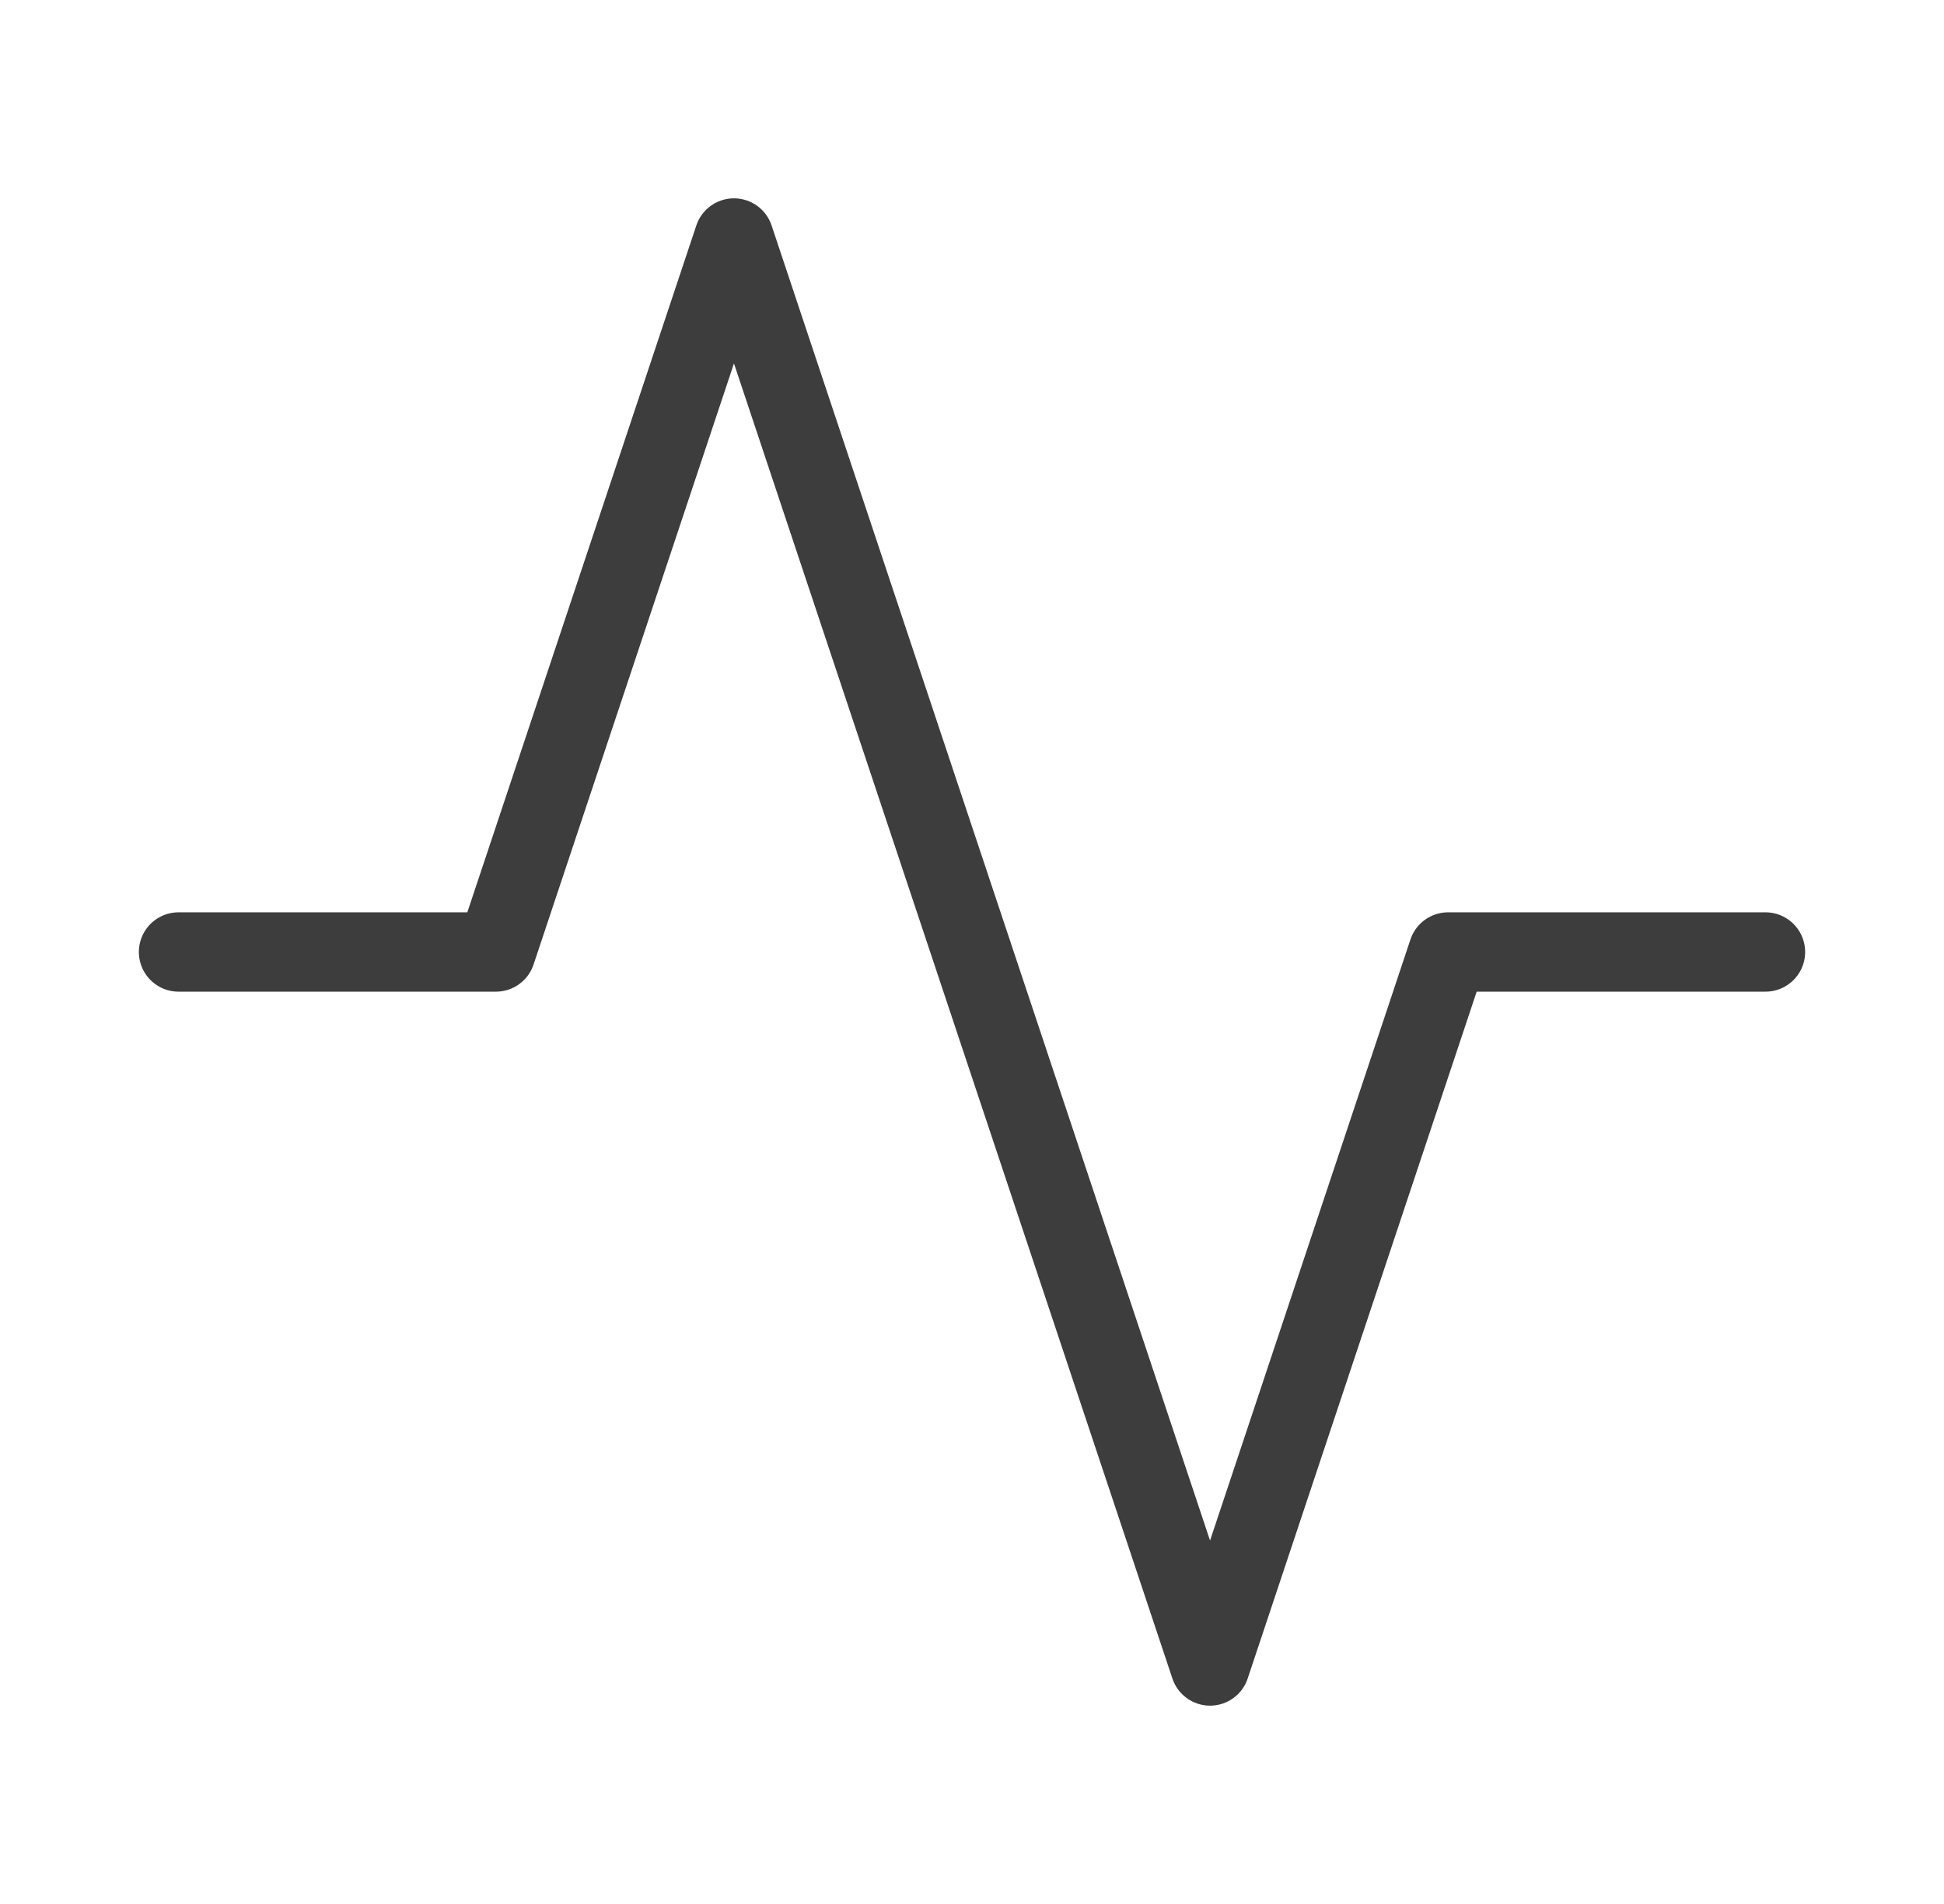
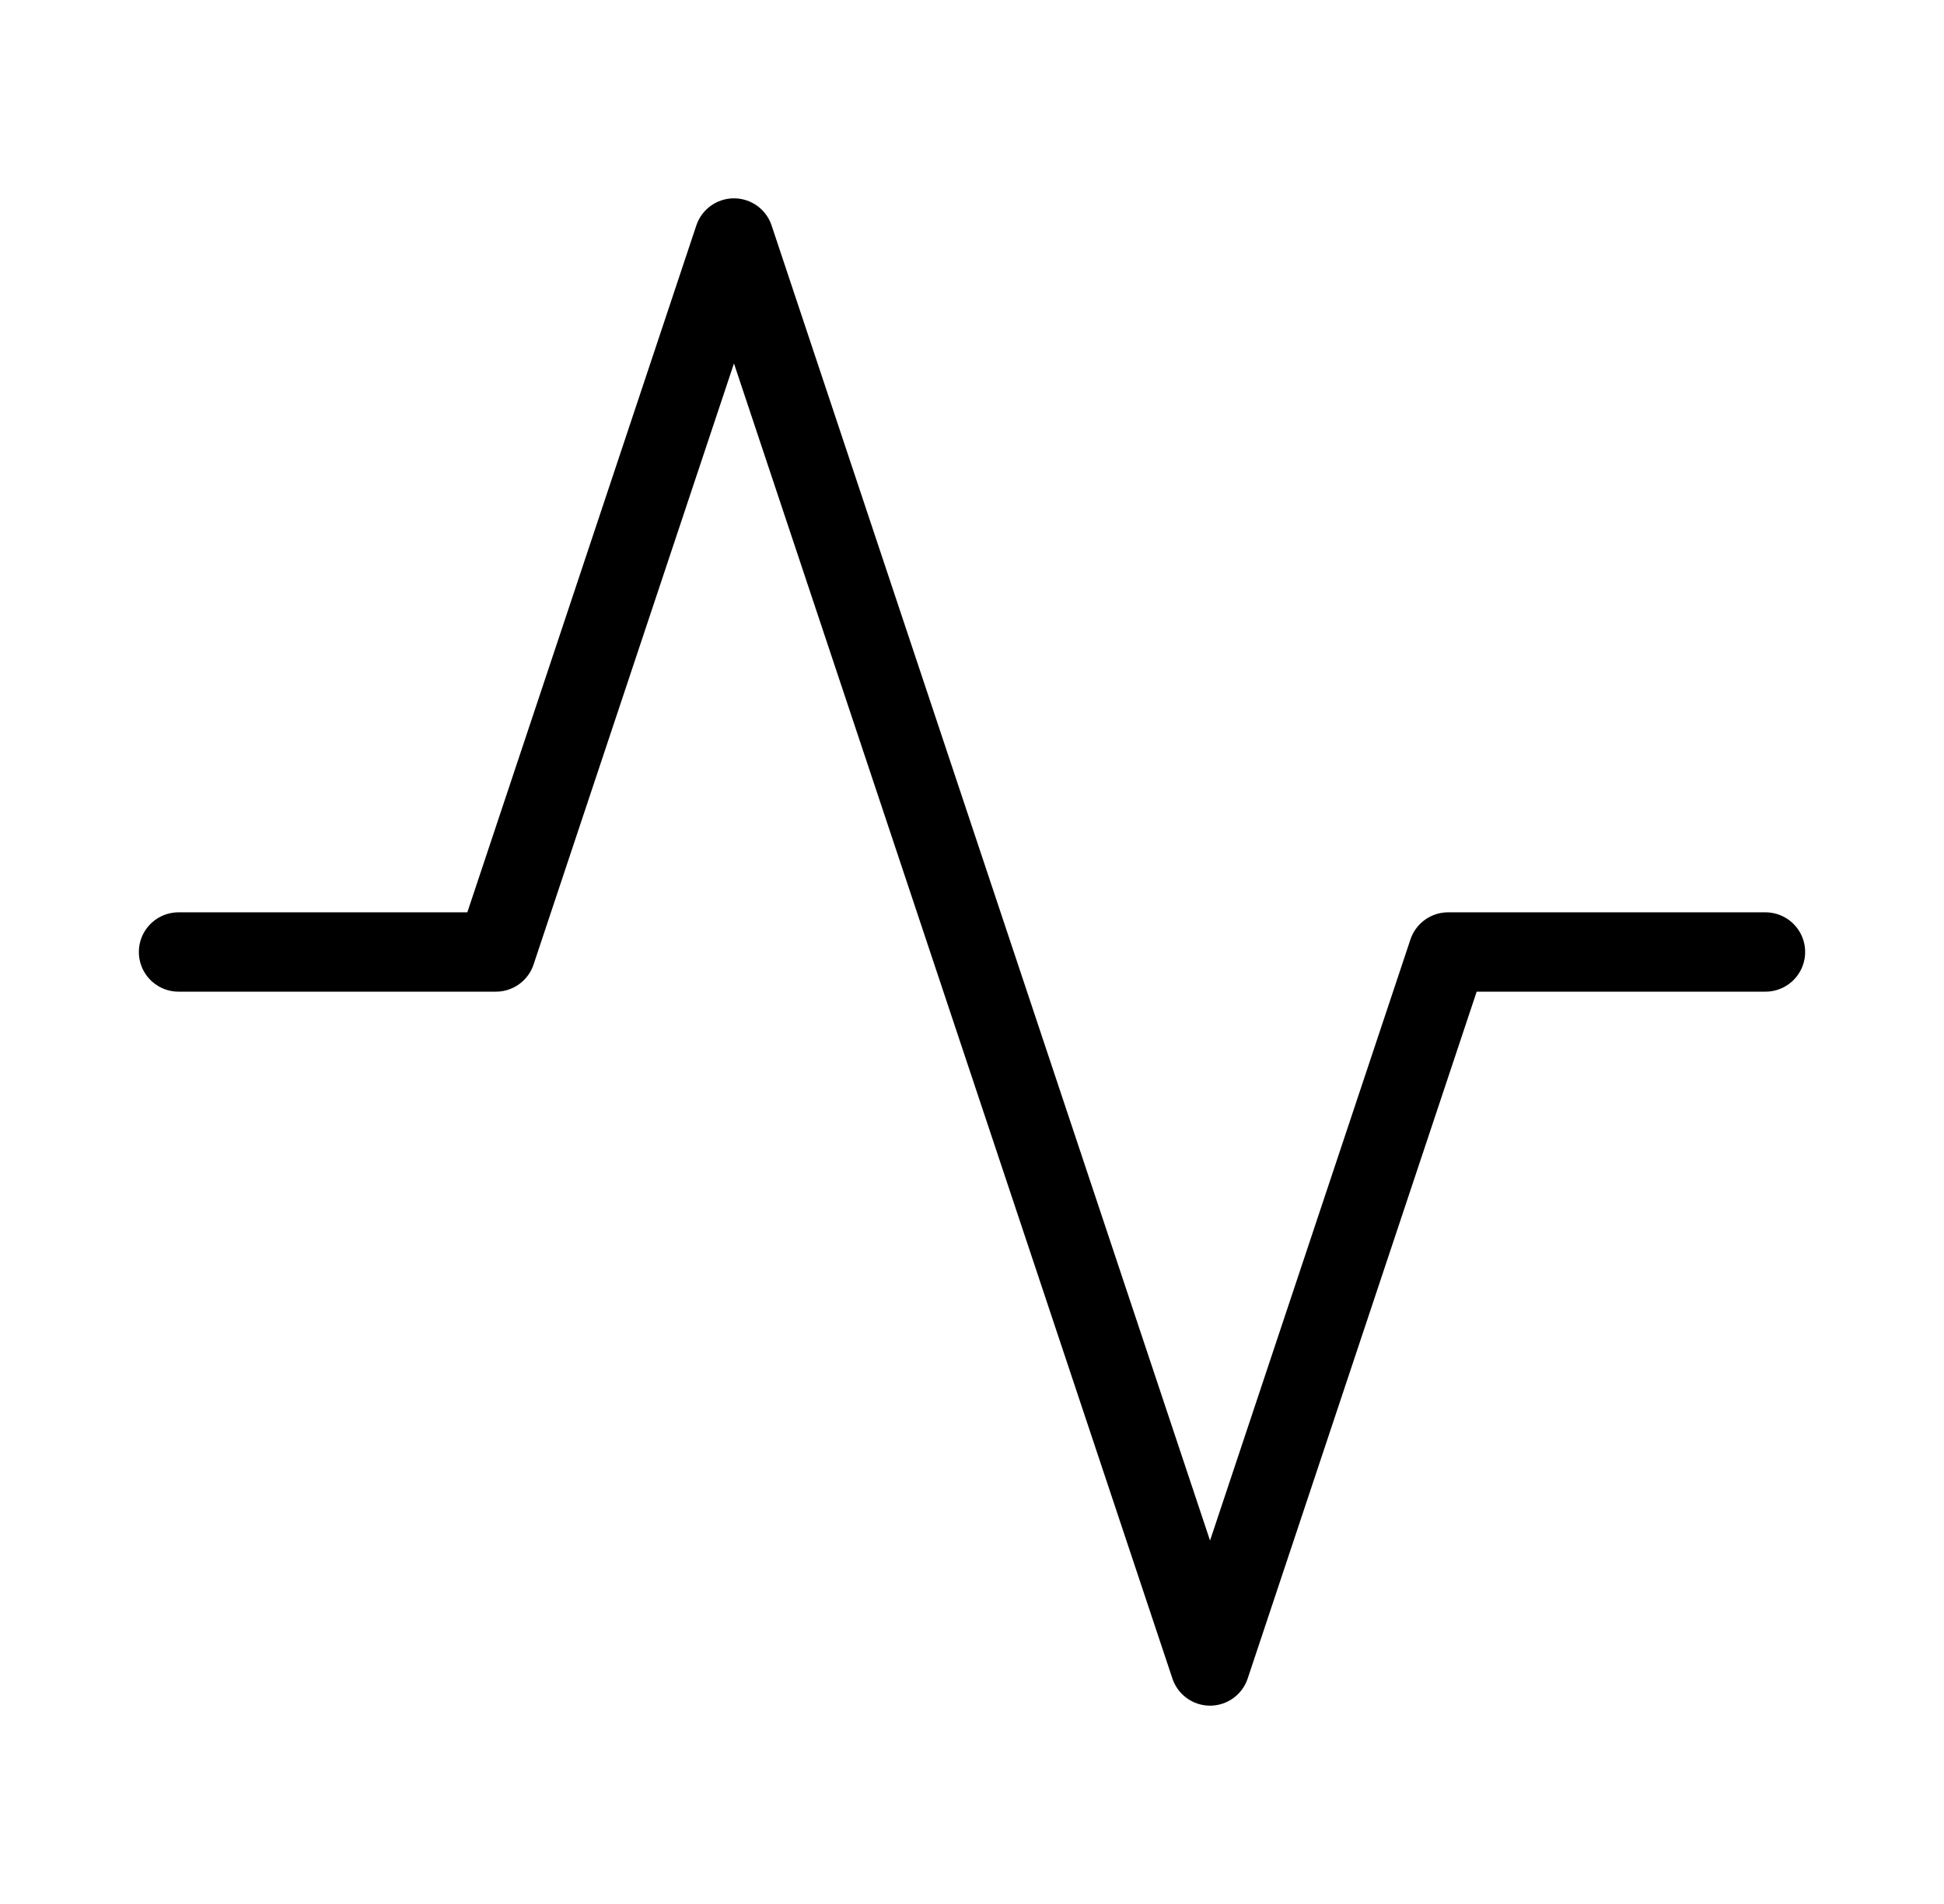
<svg xmlns="http://www.w3.org/2000/svg" width="49" height="48" viewBox="0 0 49 48" fill="none">
-   <path d="M44.5 24H36.5L30.5 42L18.5 6L12.5 24H4.5" stroke="#3D3D3D" stroke-width="2" stroke-linecap="round" stroke-linejoin="round" />
+   <path d="M44.5 24H36.5L30.5 42L18.5 6L12.5 24H4.5" stroke="currentColor" stroke-width="2" stroke-linecap="round" stroke-linejoin="round" />
</svg>
